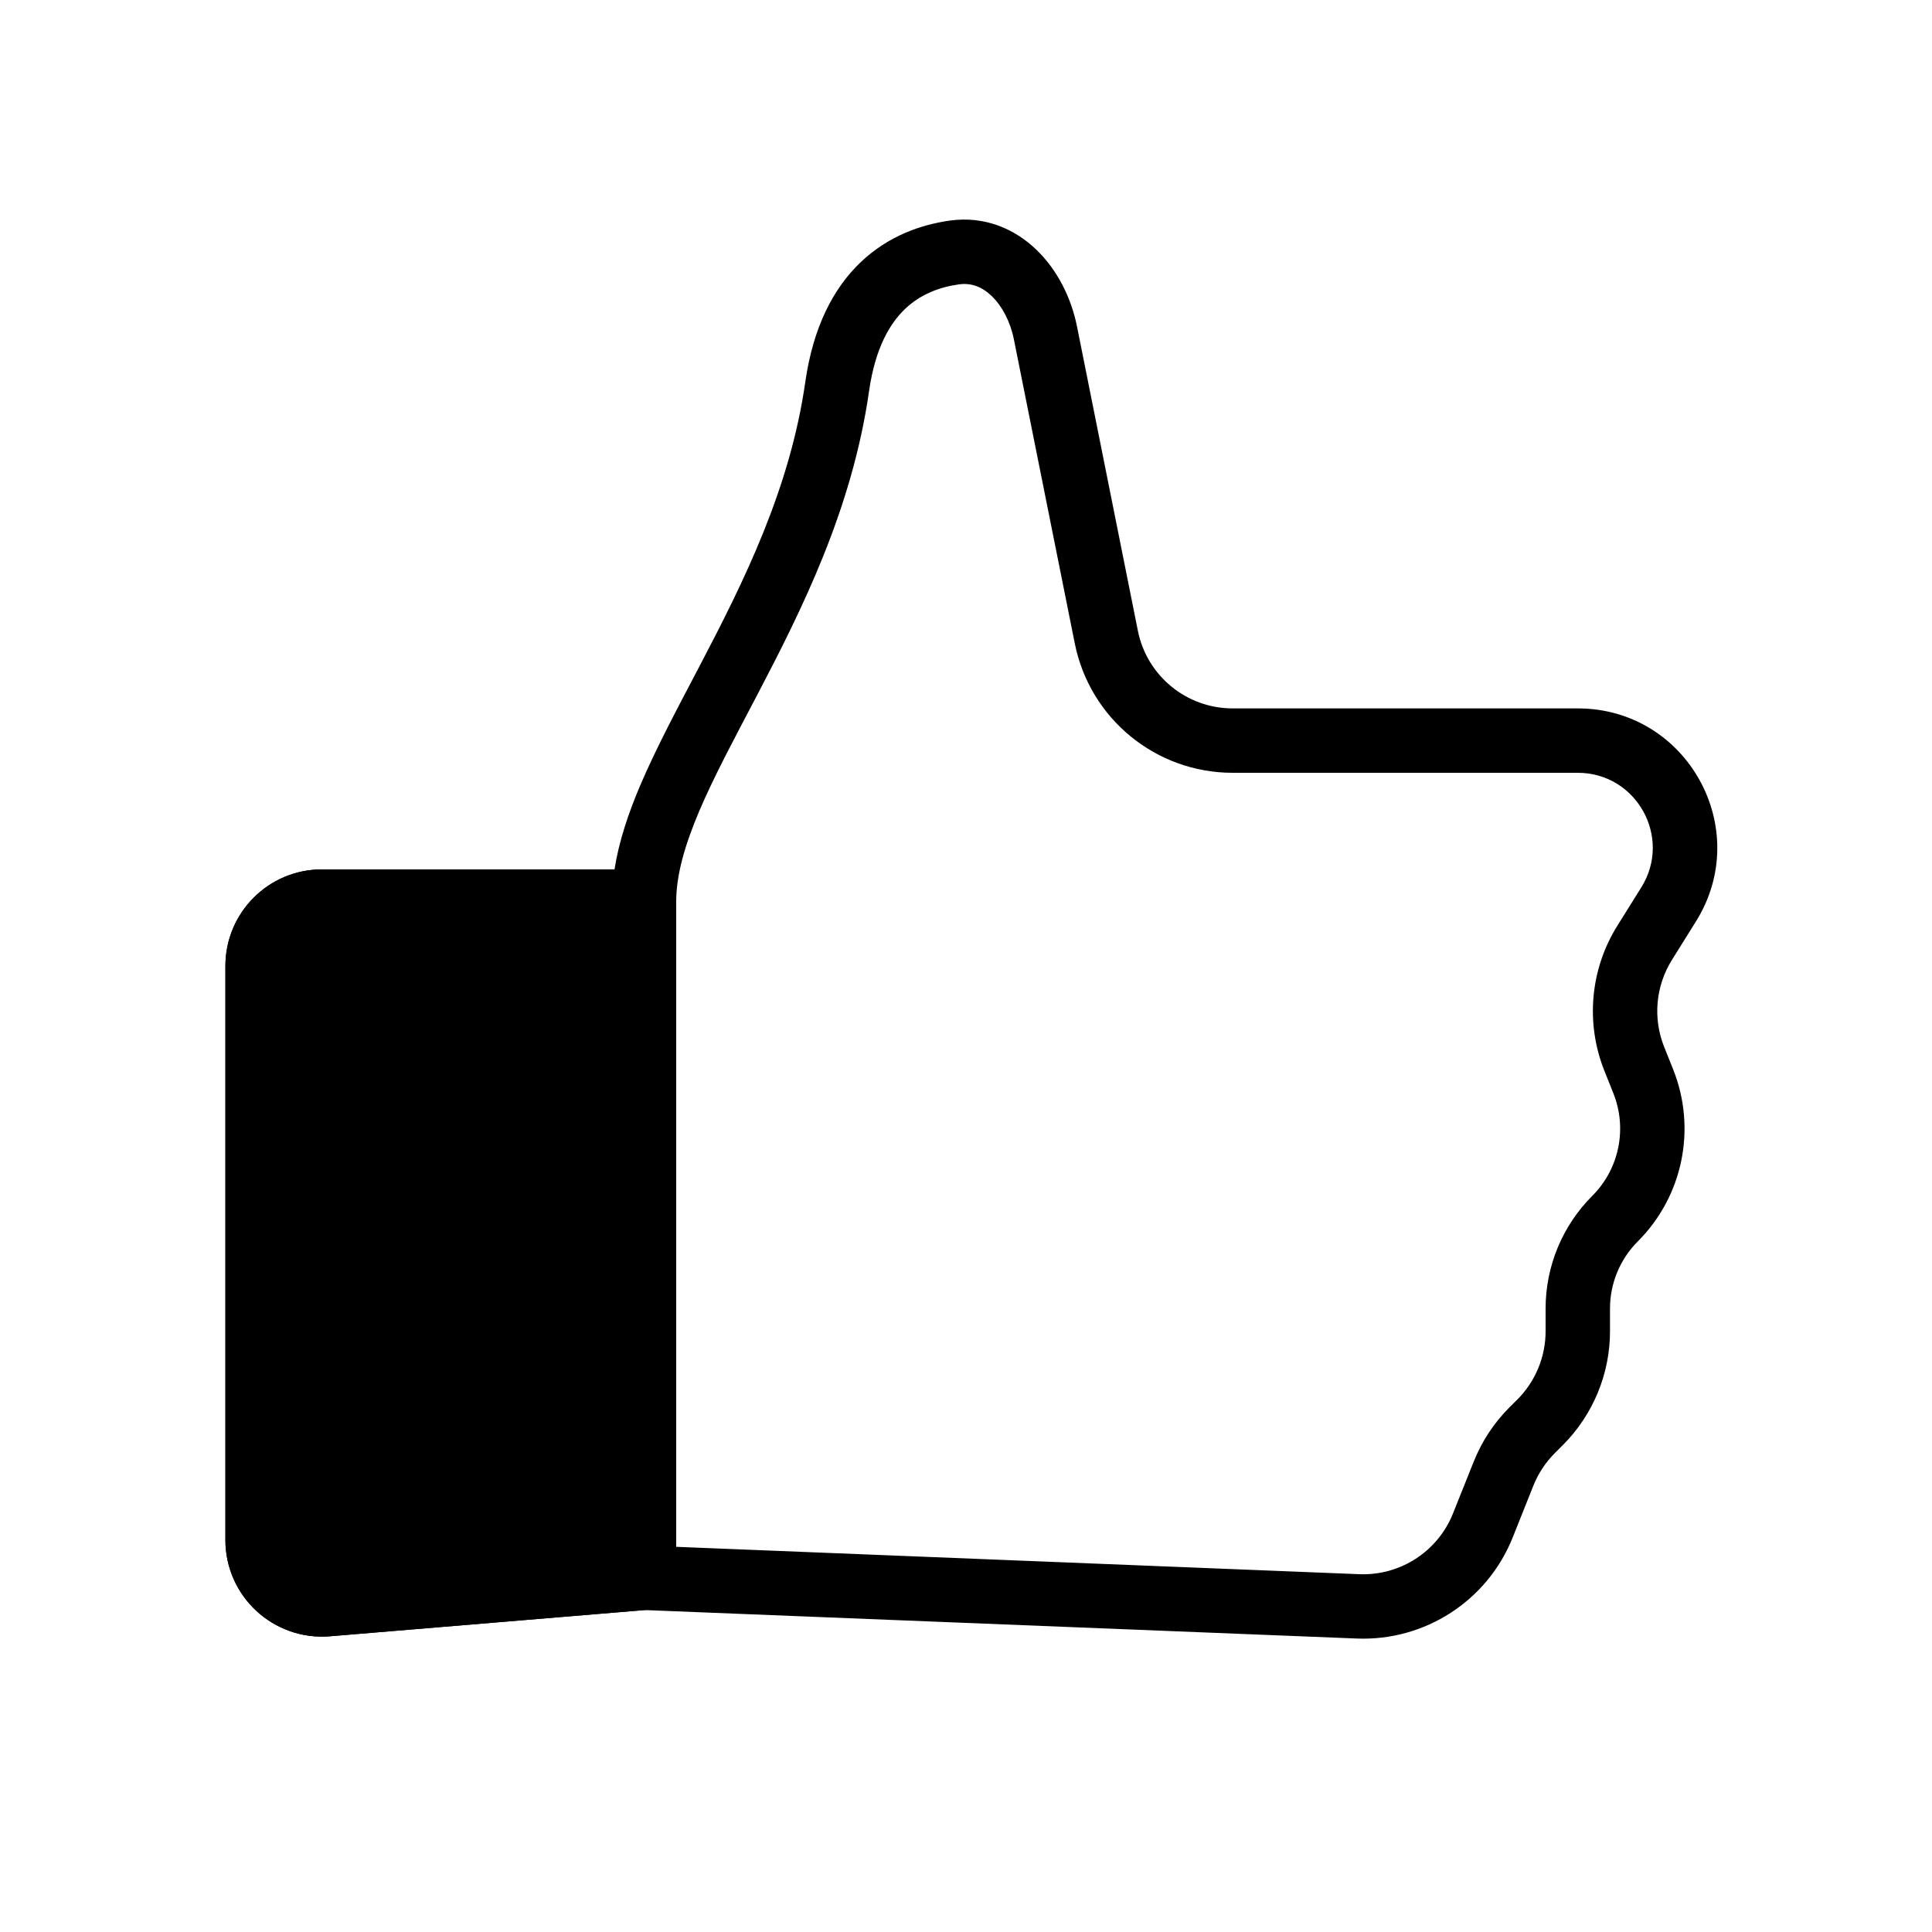
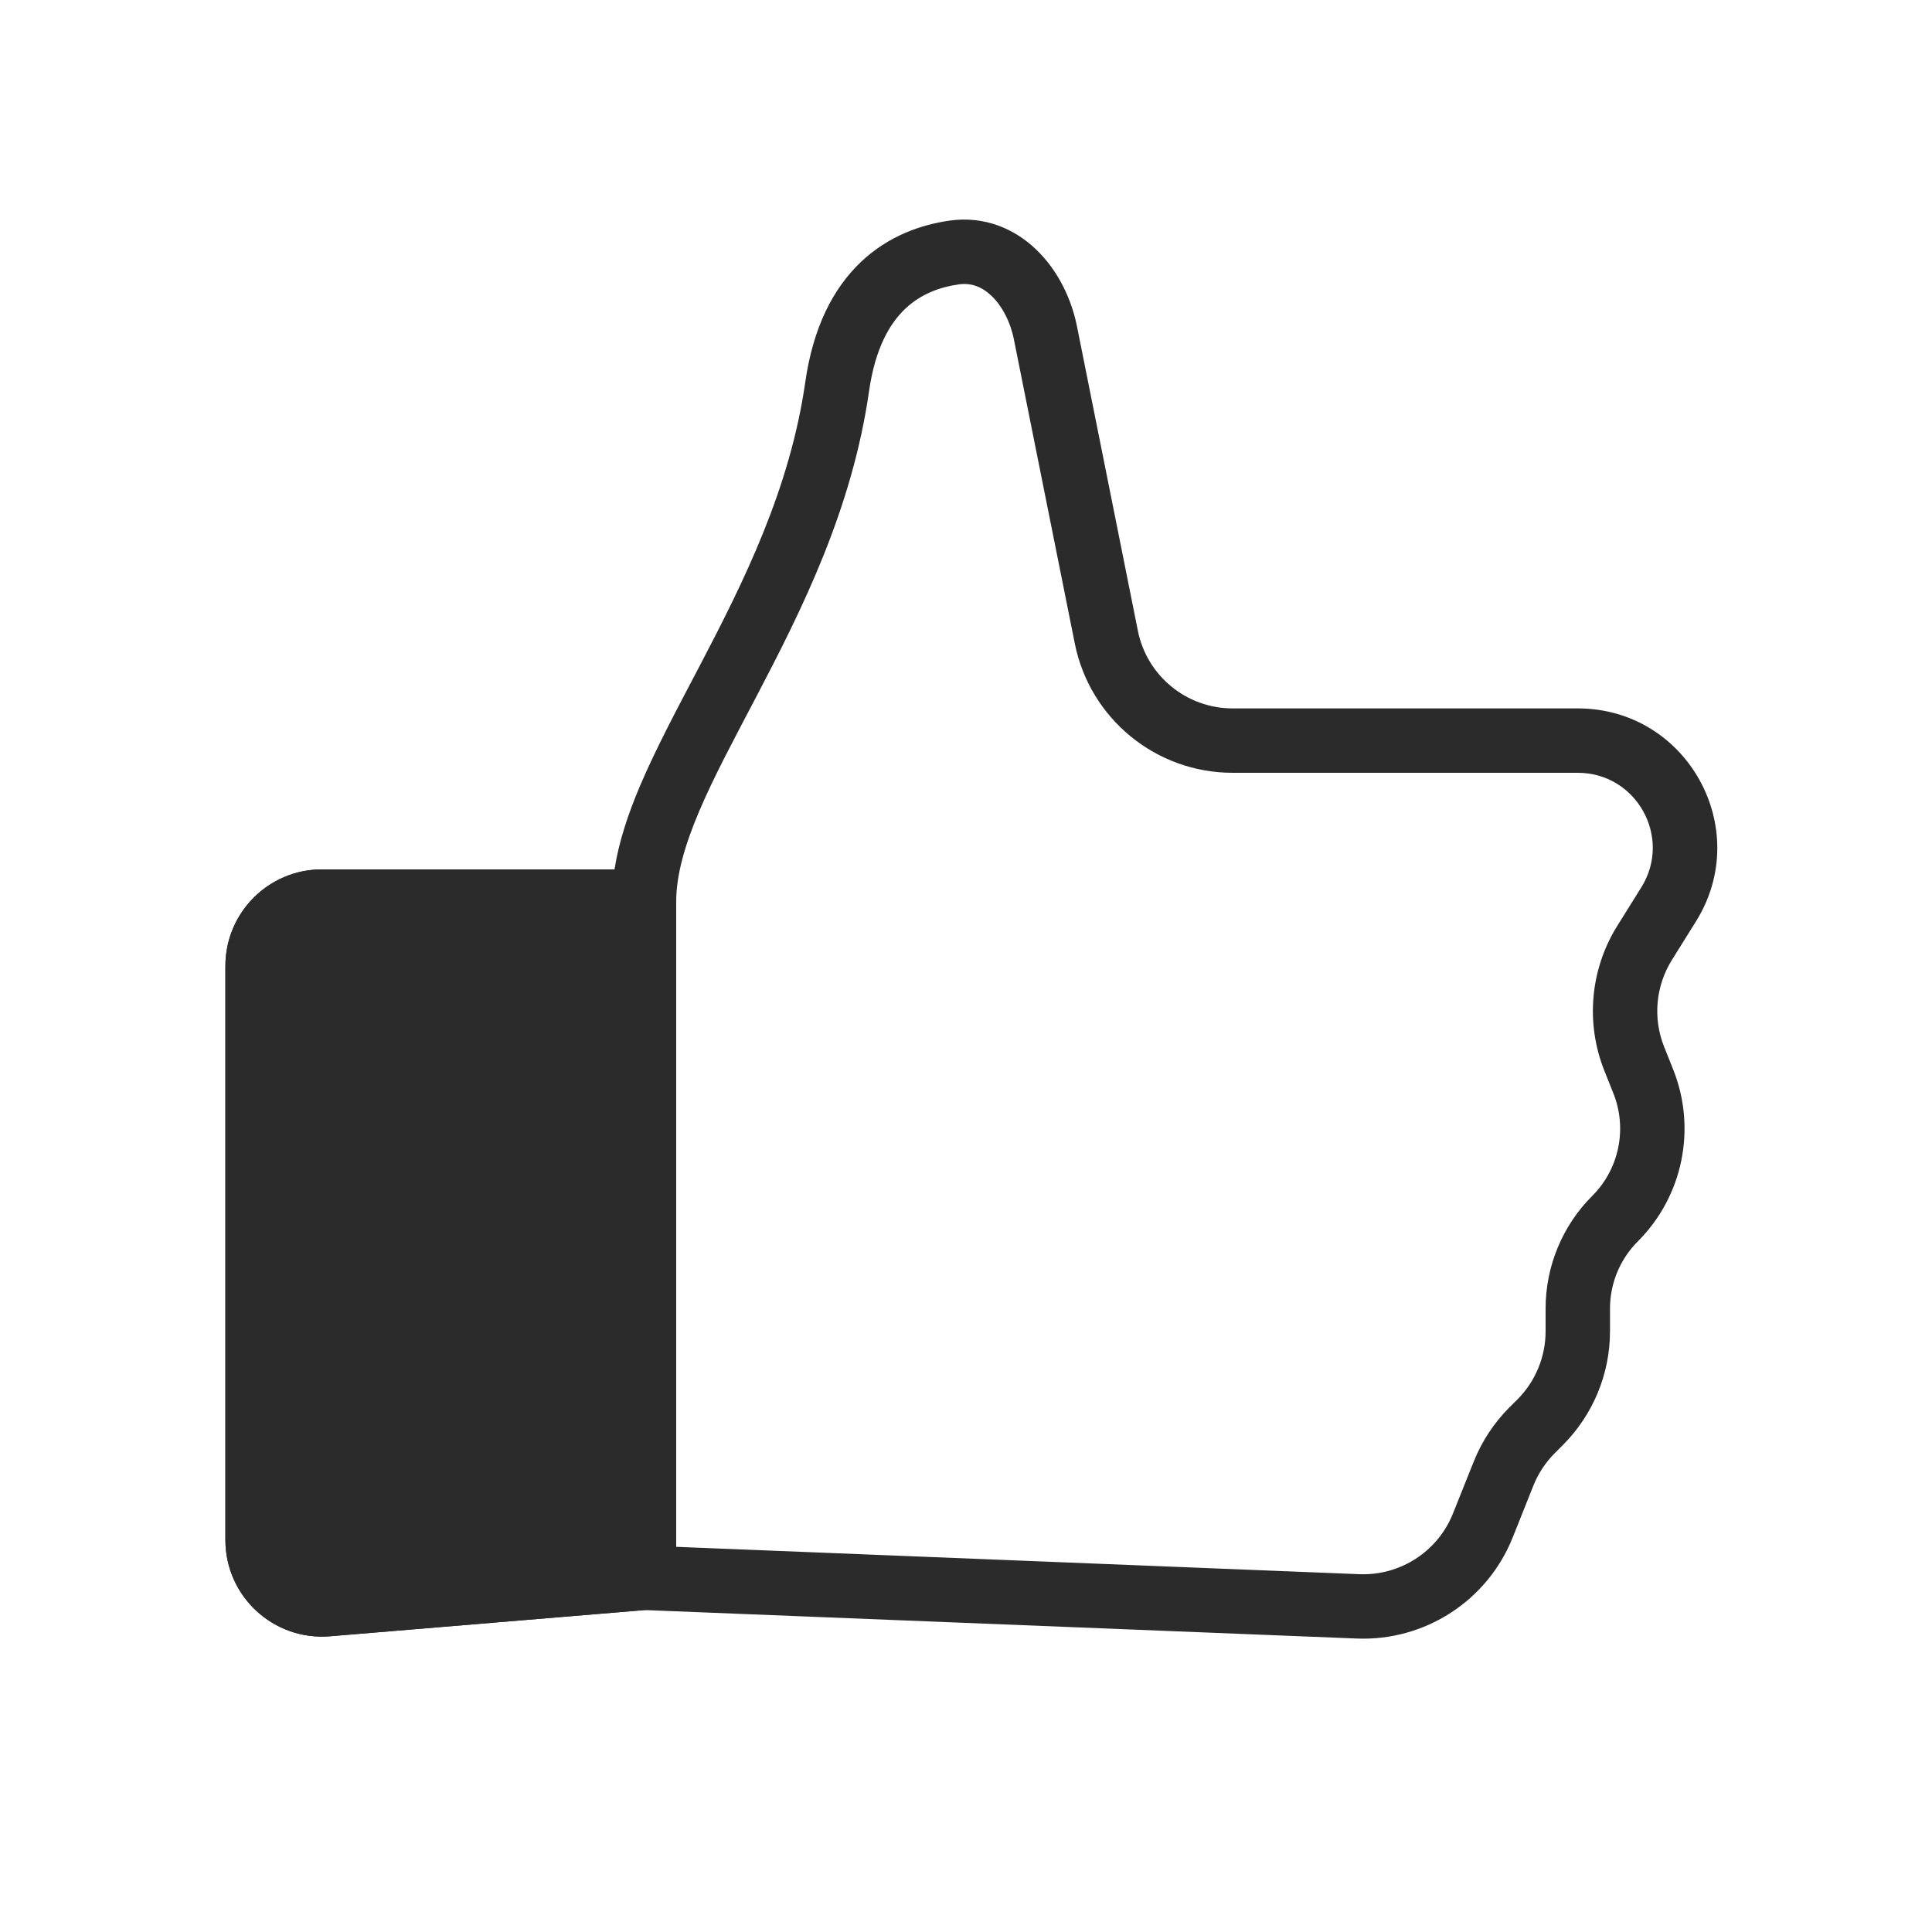
<svg xmlns="http://www.w3.org/2000/svg" width="30" height="30" viewBox="0 0 30 30" fill="none">
-   <path d="M10 24.5V14L4.999 14C4.446 14 4 14.448 4 15V23.913C4 24.498 4.5 24.958 5.083 24.91L10 24.5Z" fill="currentColor" />
-   <path d="M10 13.5C10.276 13.5 10.5 13.724 10.5 14V24.5C10.5 24.76 10.301 24.976 10.042 24.998L5.125 25.408C4.25 25.481 3.5 24.791 3.5 23.913V15C3.5 14.173 4.169 13.5 4.998 13.5H10ZM4.5 23.913C4.5 24.206 4.75 24.435 5.042 24.411L9.5 24.04V14.5H4.998C4.723 14.5 4.5 14.723 4.5 15V23.913Z" fill="currentColor" />
-   <path d="M24 20.318C24 19.662 24.261 19.032 24.726 18.568C25.143 18.151 25.271 17.524 25.052 16.976L24.913 16.628C24.617 15.887 24.692 15.051 25.114 14.375L25.486 13.779C25.97 13.005 25.413 12 24.5 12H19.14C17.948 12 16.922 11.159 16.689 9.99L15.743 5.267C15.688 4.992 15.559 4.75 15.398 4.596C15.246 4.45 15.077 4.389 14.889 4.416C14.59 4.458 14.296 4.567 14.056 4.795C13.819 5.02 13.591 5.402 13.495 6.071C13.232 7.915 12.443 9.482 11.756 10.795C11.407 11.461 11.091 12.047 10.858 12.594C10.626 13.14 10.5 13.599 10.5 14V24.019L21.108 24.444C21.743 24.469 22.325 24.092 22.561 23.503L22.884 22.696C23.009 22.382 23.197 22.096 23.436 21.856L23.561 21.732C23.842 21.451 24 21.069 24 20.672V20.318ZM25 20.672C25 21.335 24.736 21.97 24.268 22.439L24.144 22.563C24 22.707 23.887 22.878 23.811 23.067L23.489 23.874C23.096 24.857 22.126 25.485 21.068 25.443L10.014 25.001L5.125 25.408C4.25 25.481 3.5 24.79 3.5 23.913V15C3.5 14.173 4.169 13.5 4.998 13.5C6.125 13.5 8.001 13.5 9.542 13.5C9.61 13.066 9.756 12.632 9.938 12.203C10.191 11.609 10.531 10.976 10.869 10.331C11.557 9.018 12.268 7.586 12.505 5.929C12.626 5.085 12.935 4.48 13.367 4.069C13.797 3.661 14.304 3.488 14.749 3.425C15.288 3.35 15.754 3.552 16.091 3.876C16.42 4.192 16.635 4.626 16.724 5.071L17.669 9.795C17.809 10.495 18.425 11 19.14 11H24.5C26.199 11 27.234 12.869 26.334 14.309L25.962 14.905C25.709 15.31 25.663 15.812 25.841 16.256L25.98 16.604C26.348 17.524 26.133 18.575 25.433 19.275C25.156 19.552 25 19.927 25 20.318V20.672ZM4.5 23.913C4.5 24.205 4.75 24.436 5.042 24.412L9.5 24.04V14.5C7.967 14.5 6.114 14.5 4.998 14.5C4.723 14.5 4.5 14.723 4.5 15V23.913Z" fill="currentColor" />
+   <path d="M10 24.5V14L4.999 14C4.446 14 4 14.448 4 15V23.913C4 24.498 4.5 24.958 5.083 24.91L10 24.5Z" fill="#2B2B2C" />
+   <path d="M10 13.5C10.276 13.5 10.5 13.724 10.5 14V24.5C10.5 24.76 10.301 24.976 10.042 24.998L5.125 25.408C4.25 25.481 3.5 24.791 3.5 23.913V15C3.5 14.173 4.169 13.5 4.998 13.5H10ZM4.5 23.913C4.5 24.206 4.75 24.435 5.042 24.411L9.5 24.04V14.5H4.998C4.723 14.5 4.5 14.723 4.5 15V23.913Z" fill="#2B2B2C" />
+   <path d="M24 20.318C24 19.662 24.261 19.032 24.726 18.568C25.143 18.151 25.271 17.524 25.052 16.976L24.913 16.628C24.617 15.887 24.692 15.051 25.114 14.375L25.486 13.779C25.97 13.005 25.413 12 24.5 12H19.14C17.948 12 16.922 11.159 16.689 9.99L15.743 5.267C15.688 4.992 15.559 4.75 15.398 4.596C15.246 4.45 15.077 4.389 14.889 4.416C14.59 4.458 14.296 4.567 14.056 4.795C13.819 5.02 13.591 5.402 13.495 6.071C13.232 7.915 12.443 9.482 11.756 10.795C11.407 11.461 11.091 12.047 10.858 12.594C10.626 13.14 10.5 13.599 10.5 14V24.019L21.108 24.444C21.743 24.469 22.325 24.092 22.561 23.503L22.884 22.696C23.009 22.382 23.197 22.096 23.436 21.856L23.561 21.732C23.842 21.451 24 21.069 24 20.672V20.318ZM25 20.672C25 21.335 24.736 21.97 24.268 22.439L24.144 22.563C24 22.707 23.887 22.878 23.811 23.067L23.489 23.874C23.096 24.857 22.126 25.485 21.068 25.443L10.014 25.001L5.125 25.408C4.25 25.481 3.5 24.79 3.5 23.913V15C3.5 14.173 4.169 13.5 4.998 13.5C6.125 13.5 8.001 13.5 9.542 13.5C9.61 13.066 9.756 12.632 9.938 12.203C10.191 11.609 10.531 10.976 10.869 10.331C11.557 9.018 12.268 7.586 12.505 5.929C12.626 5.085 12.935 4.48 13.367 4.069C13.797 3.661 14.304 3.488 14.749 3.425C15.288 3.35 15.754 3.552 16.091 3.876C16.42 4.192 16.635 4.626 16.724 5.071L17.669 9.795C17.809 10.495 18.425 11 19.14 11H24.5C26.199 11 27.234 12.869 26.334 14.309L25.962 14.905C25.709 15.31 25.663 15.812 25.841 16.256L25.98 16.604C26.348 17.524 26.133 18.575 25.433 19.275C25.156 19.552 25 19.927 25 20.318V20.672ZM4.5 23.913C4.5 24.205 4.75 24.436 5.042 24.412L9.5 24.04V14.5C7.967 14.5 6.114 14.5 4.998 14.5C4.723 14.5 4.5 14.723 4.5 15V23.913Z" fill="#2B2B2C" />
</svg>
